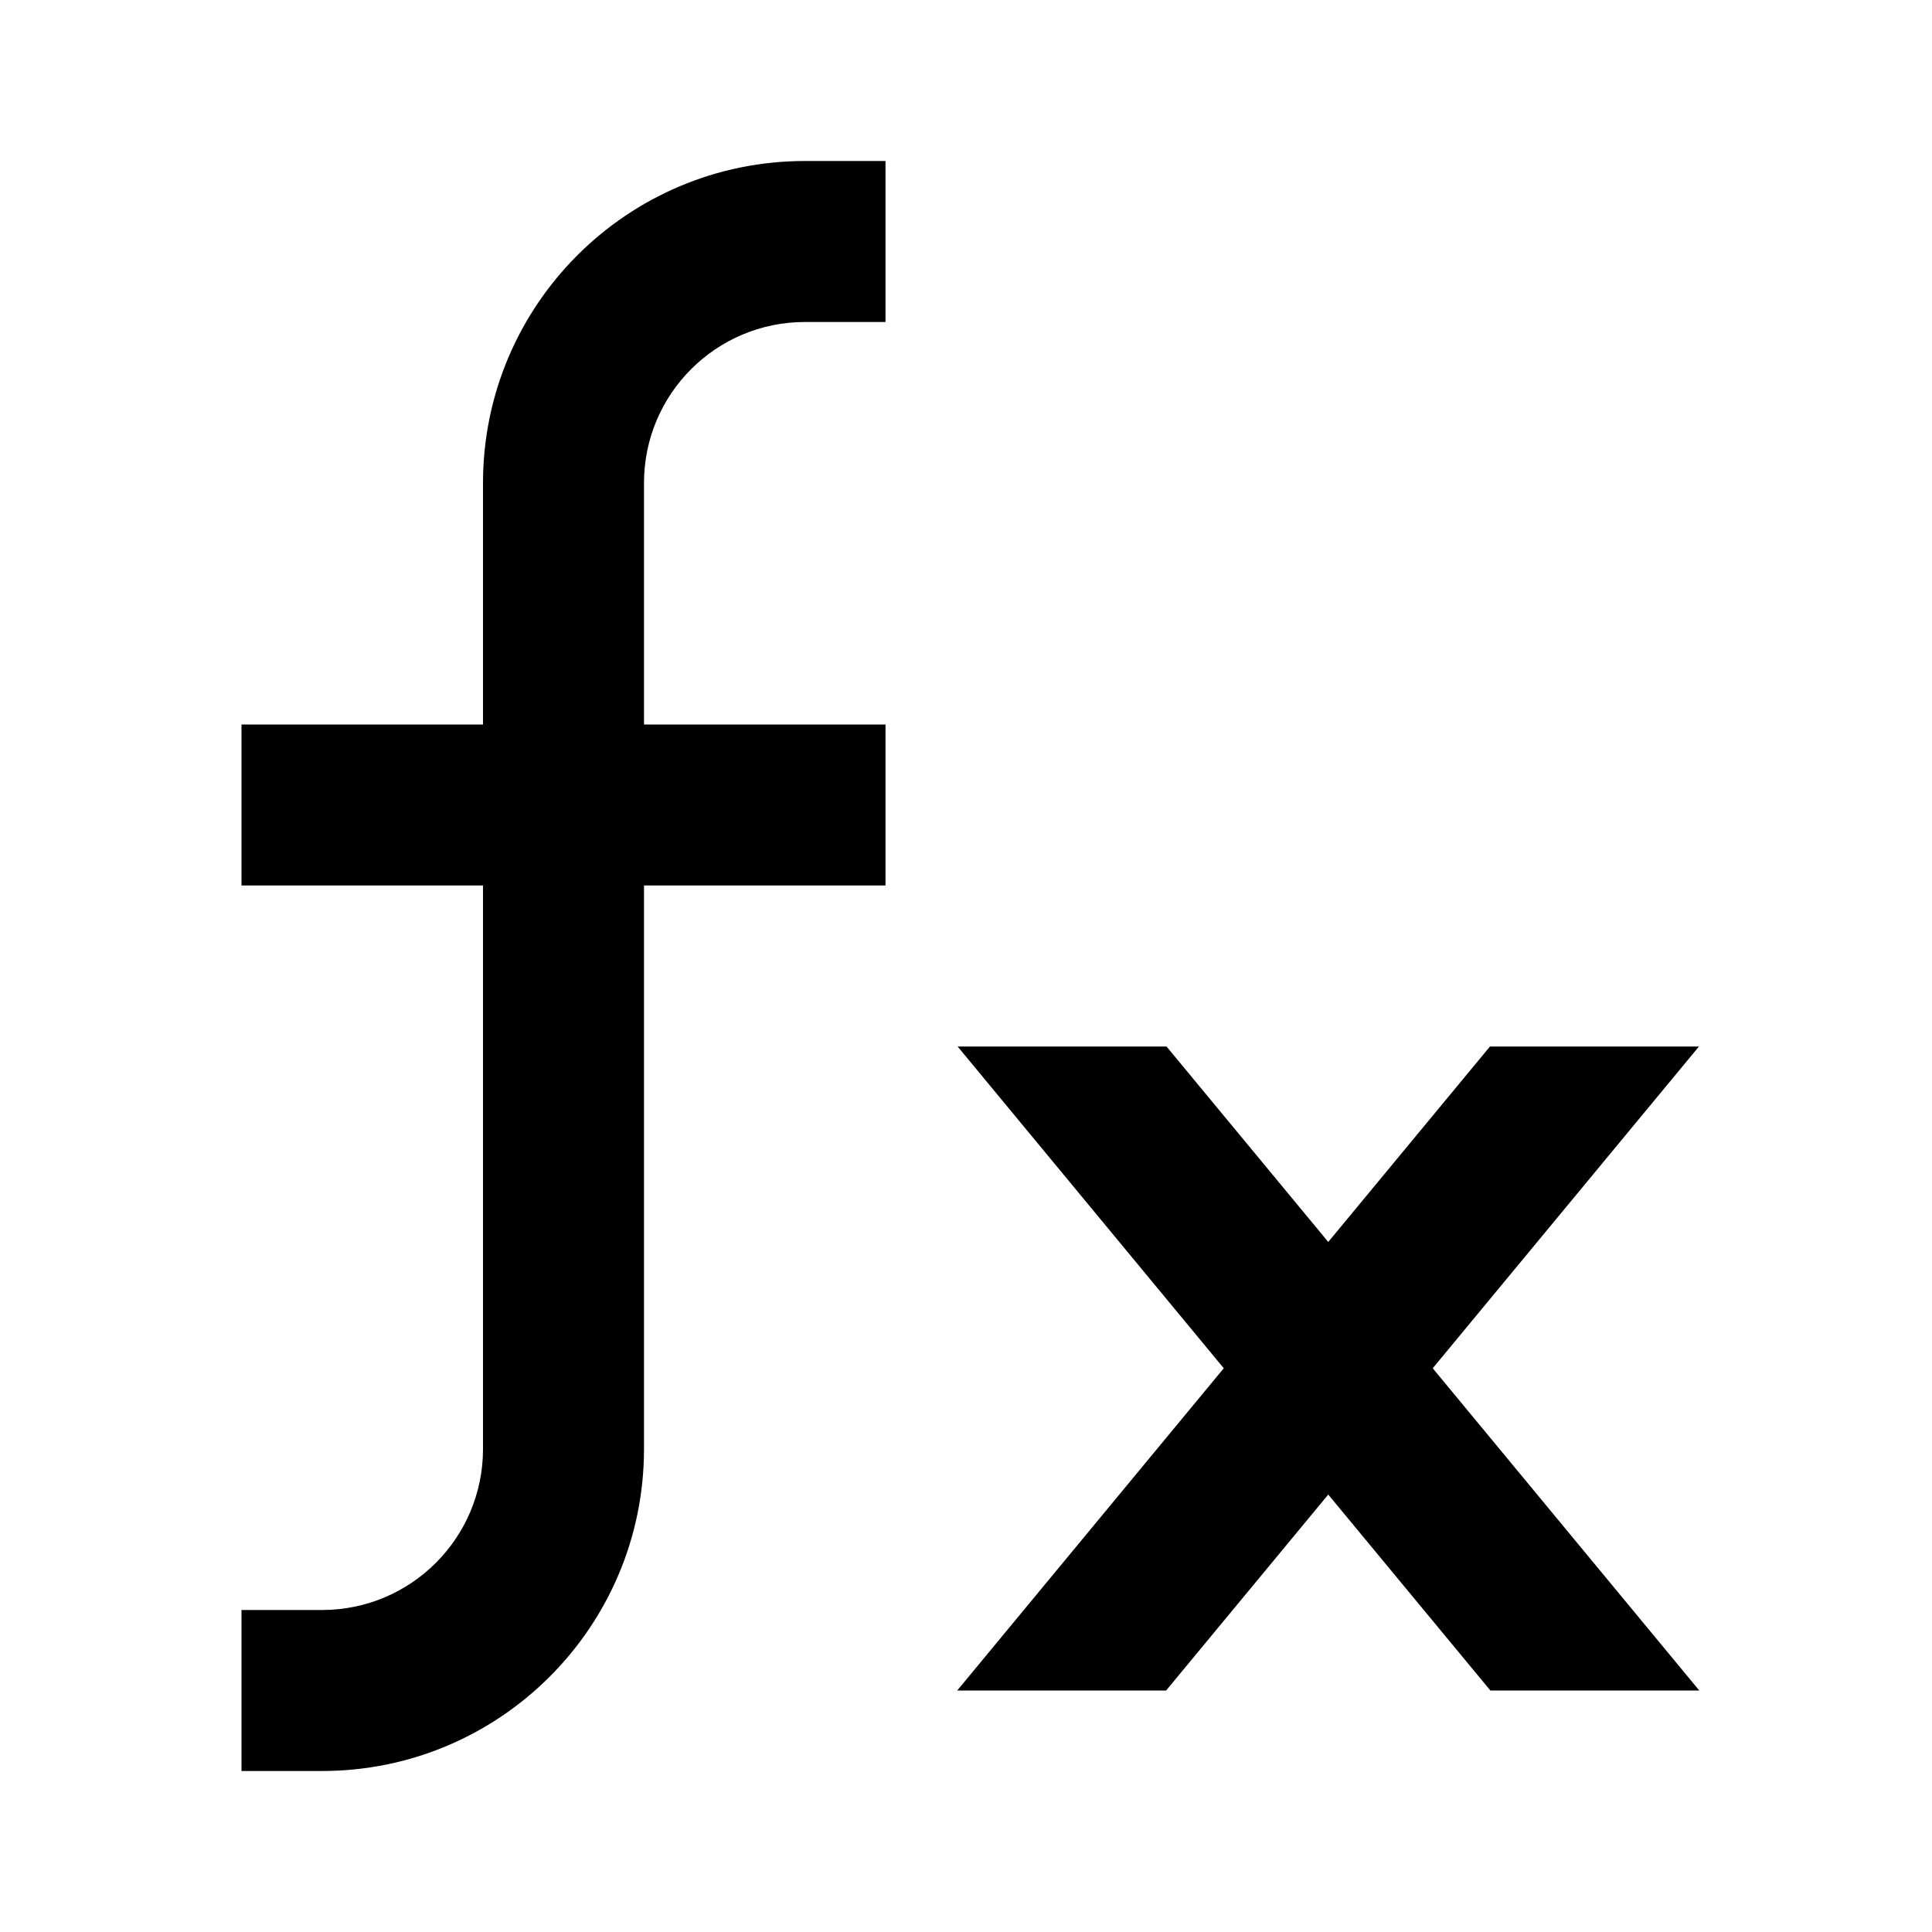
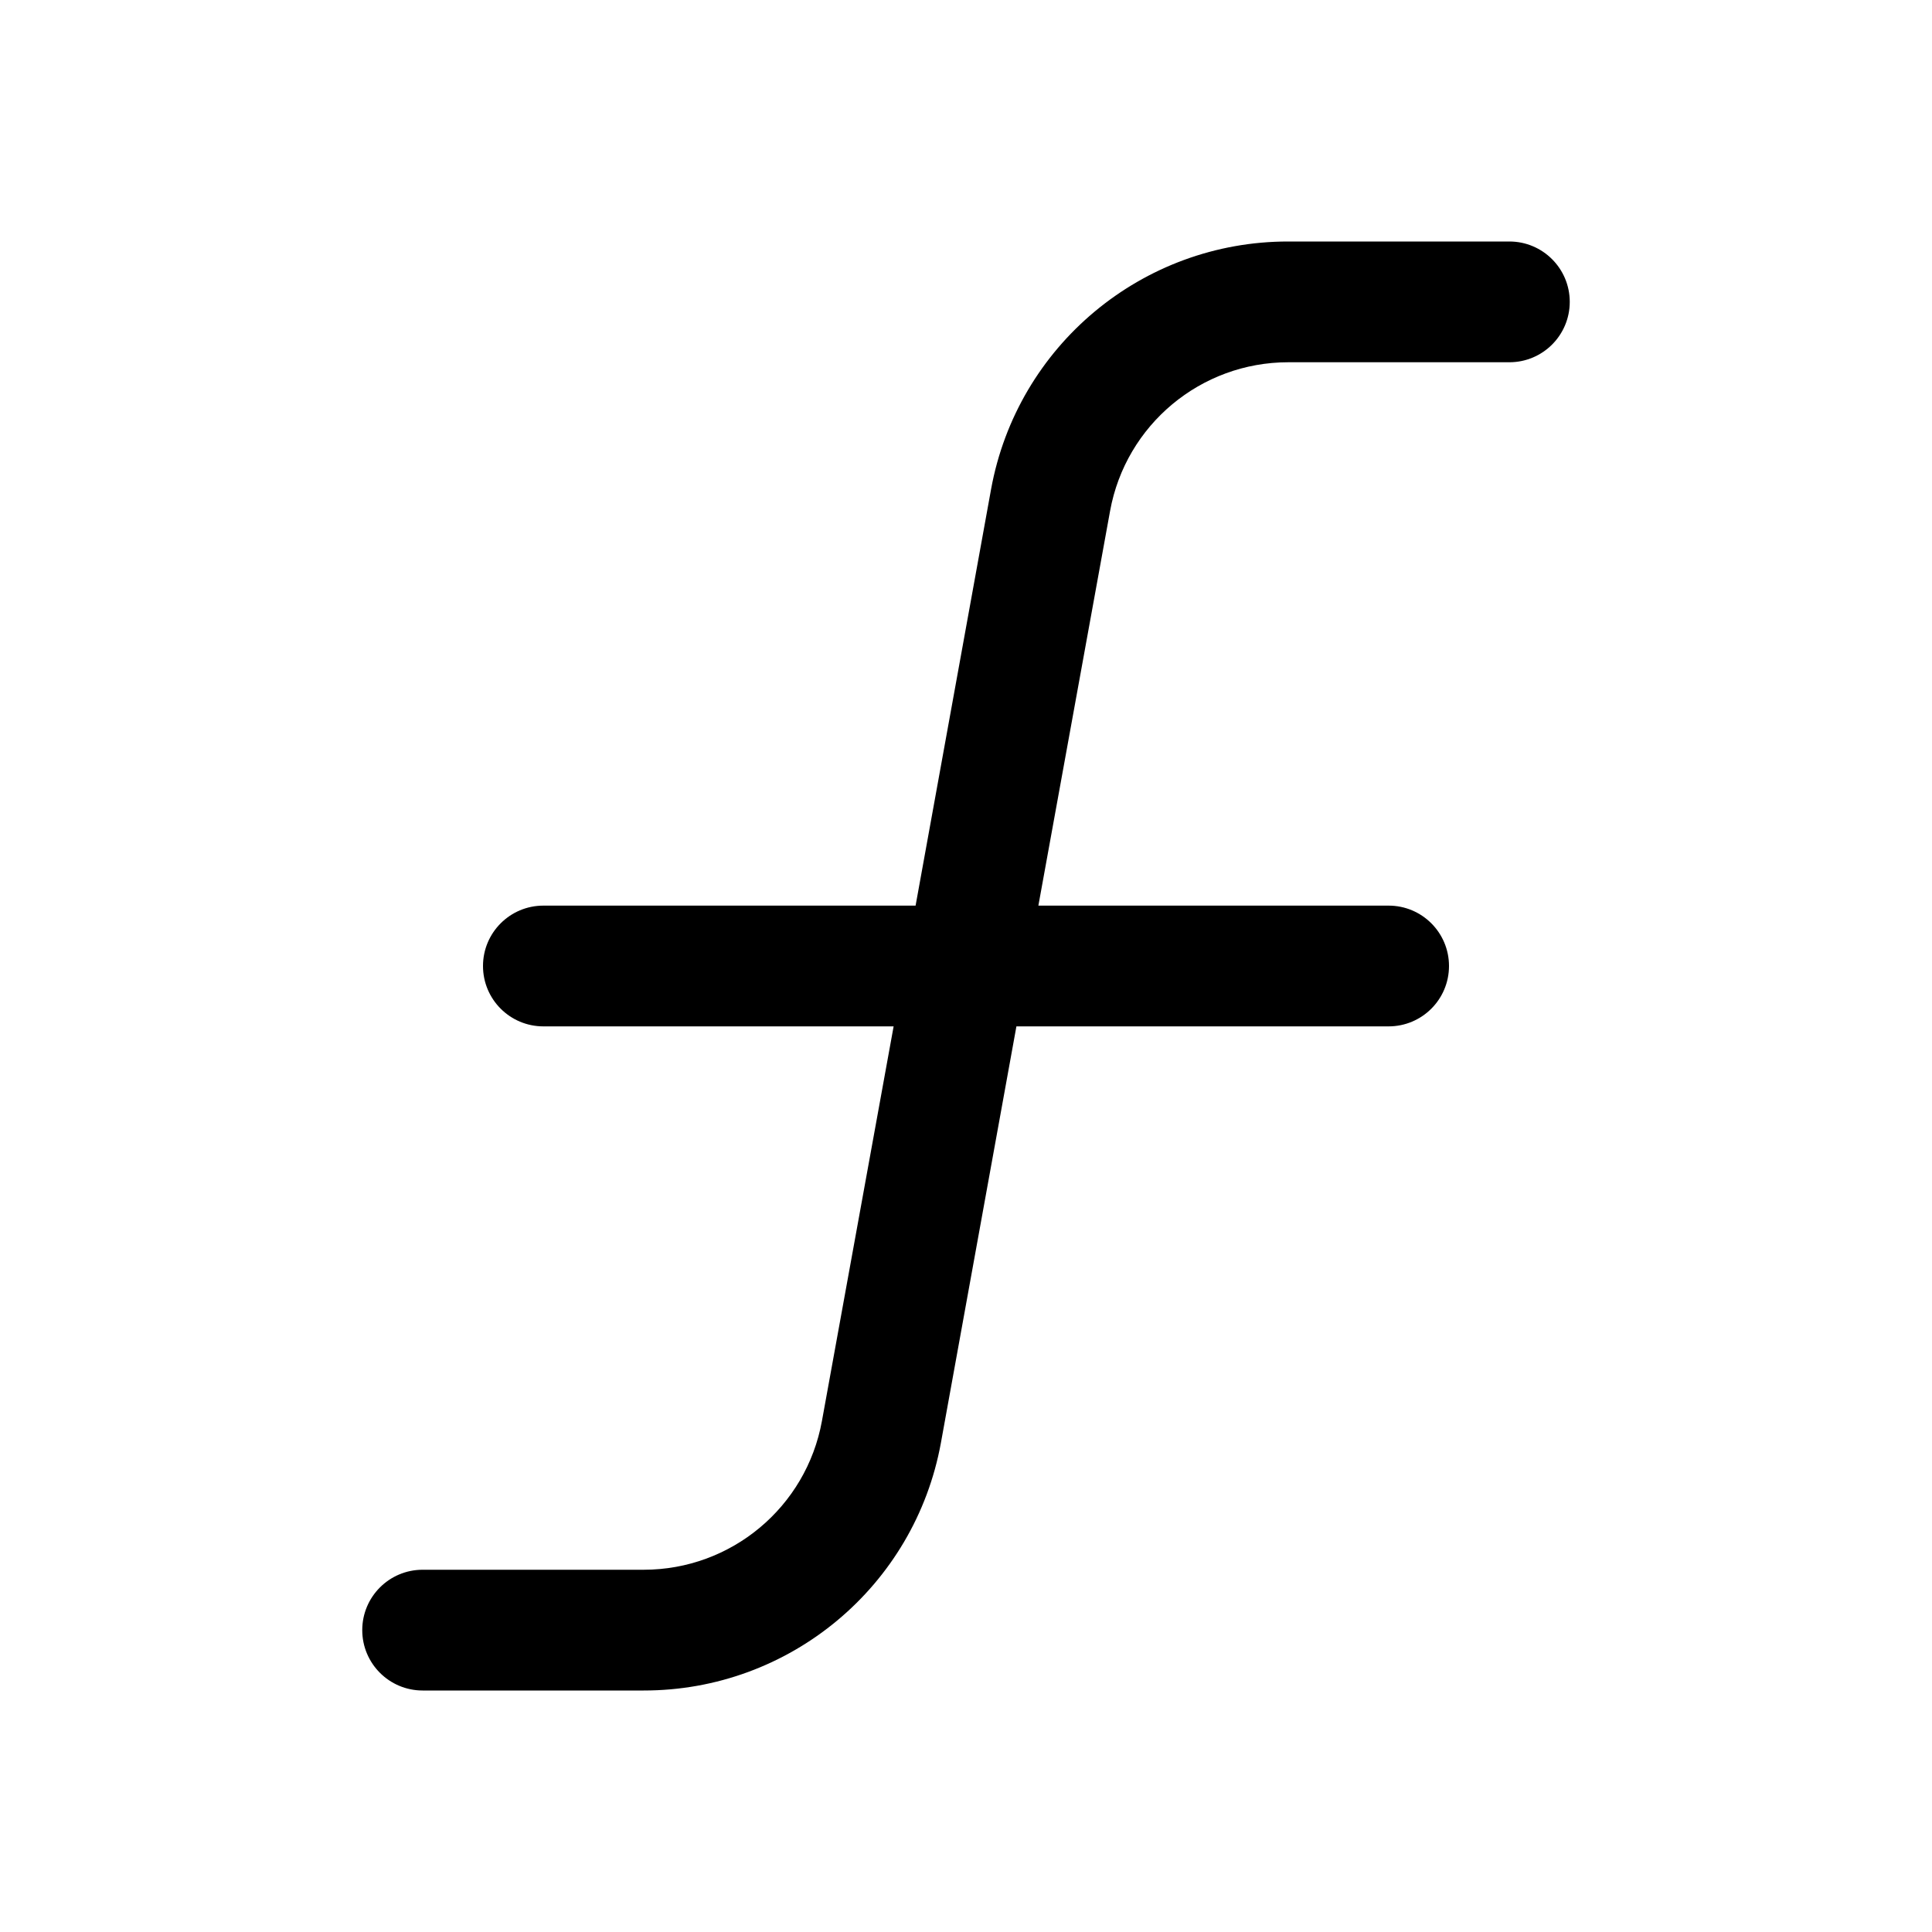
- <svg xmlns="http://www.w3.org/2000/svg" viewBox="0 0 24 24" fill="currentColor">
-   <path d="M10 2C7.791 2 6 3.791 6 6V9H3V11H6V18C6 19.105 5.105 20 4 20H3V22H4C6.209 22 8 20.209 8 18V11H11V9H8V6C8 4.895 8.895 4 10 4H11V2H10ZM15.202 16.997L11.891 21H14.486L16.5 18.566L18.514 21H21.109L17.798 16.997L21.105 13H18.509L16.5 15.428L14.491 13H11.896L15.202 16.997Z" />
+ <svg xmlns="http://www.w3.org/2000/svg" width="32" height="32" fill="#000000" viewBox="0 0 256 256">
+   <path d="M208,40a8,8,0,0,1-8,8H170.71a24,24,0,0,0-23.62,19.71L137.59,120H184a8,8,0,0,1,0,16H134.68l-10,55.16A40,40,0,0,1,85.29,224H56a8,8,0,0,1,0-16H85.29a24,24,0,0,0,23.62-19.71l9.5-52.29H72a8,8,0,0,1,0-16h49.32l10-55.16A40,40,0,0,1,170.71,32H200A8,8,0,0,1,208,40Z" />
</svg>
